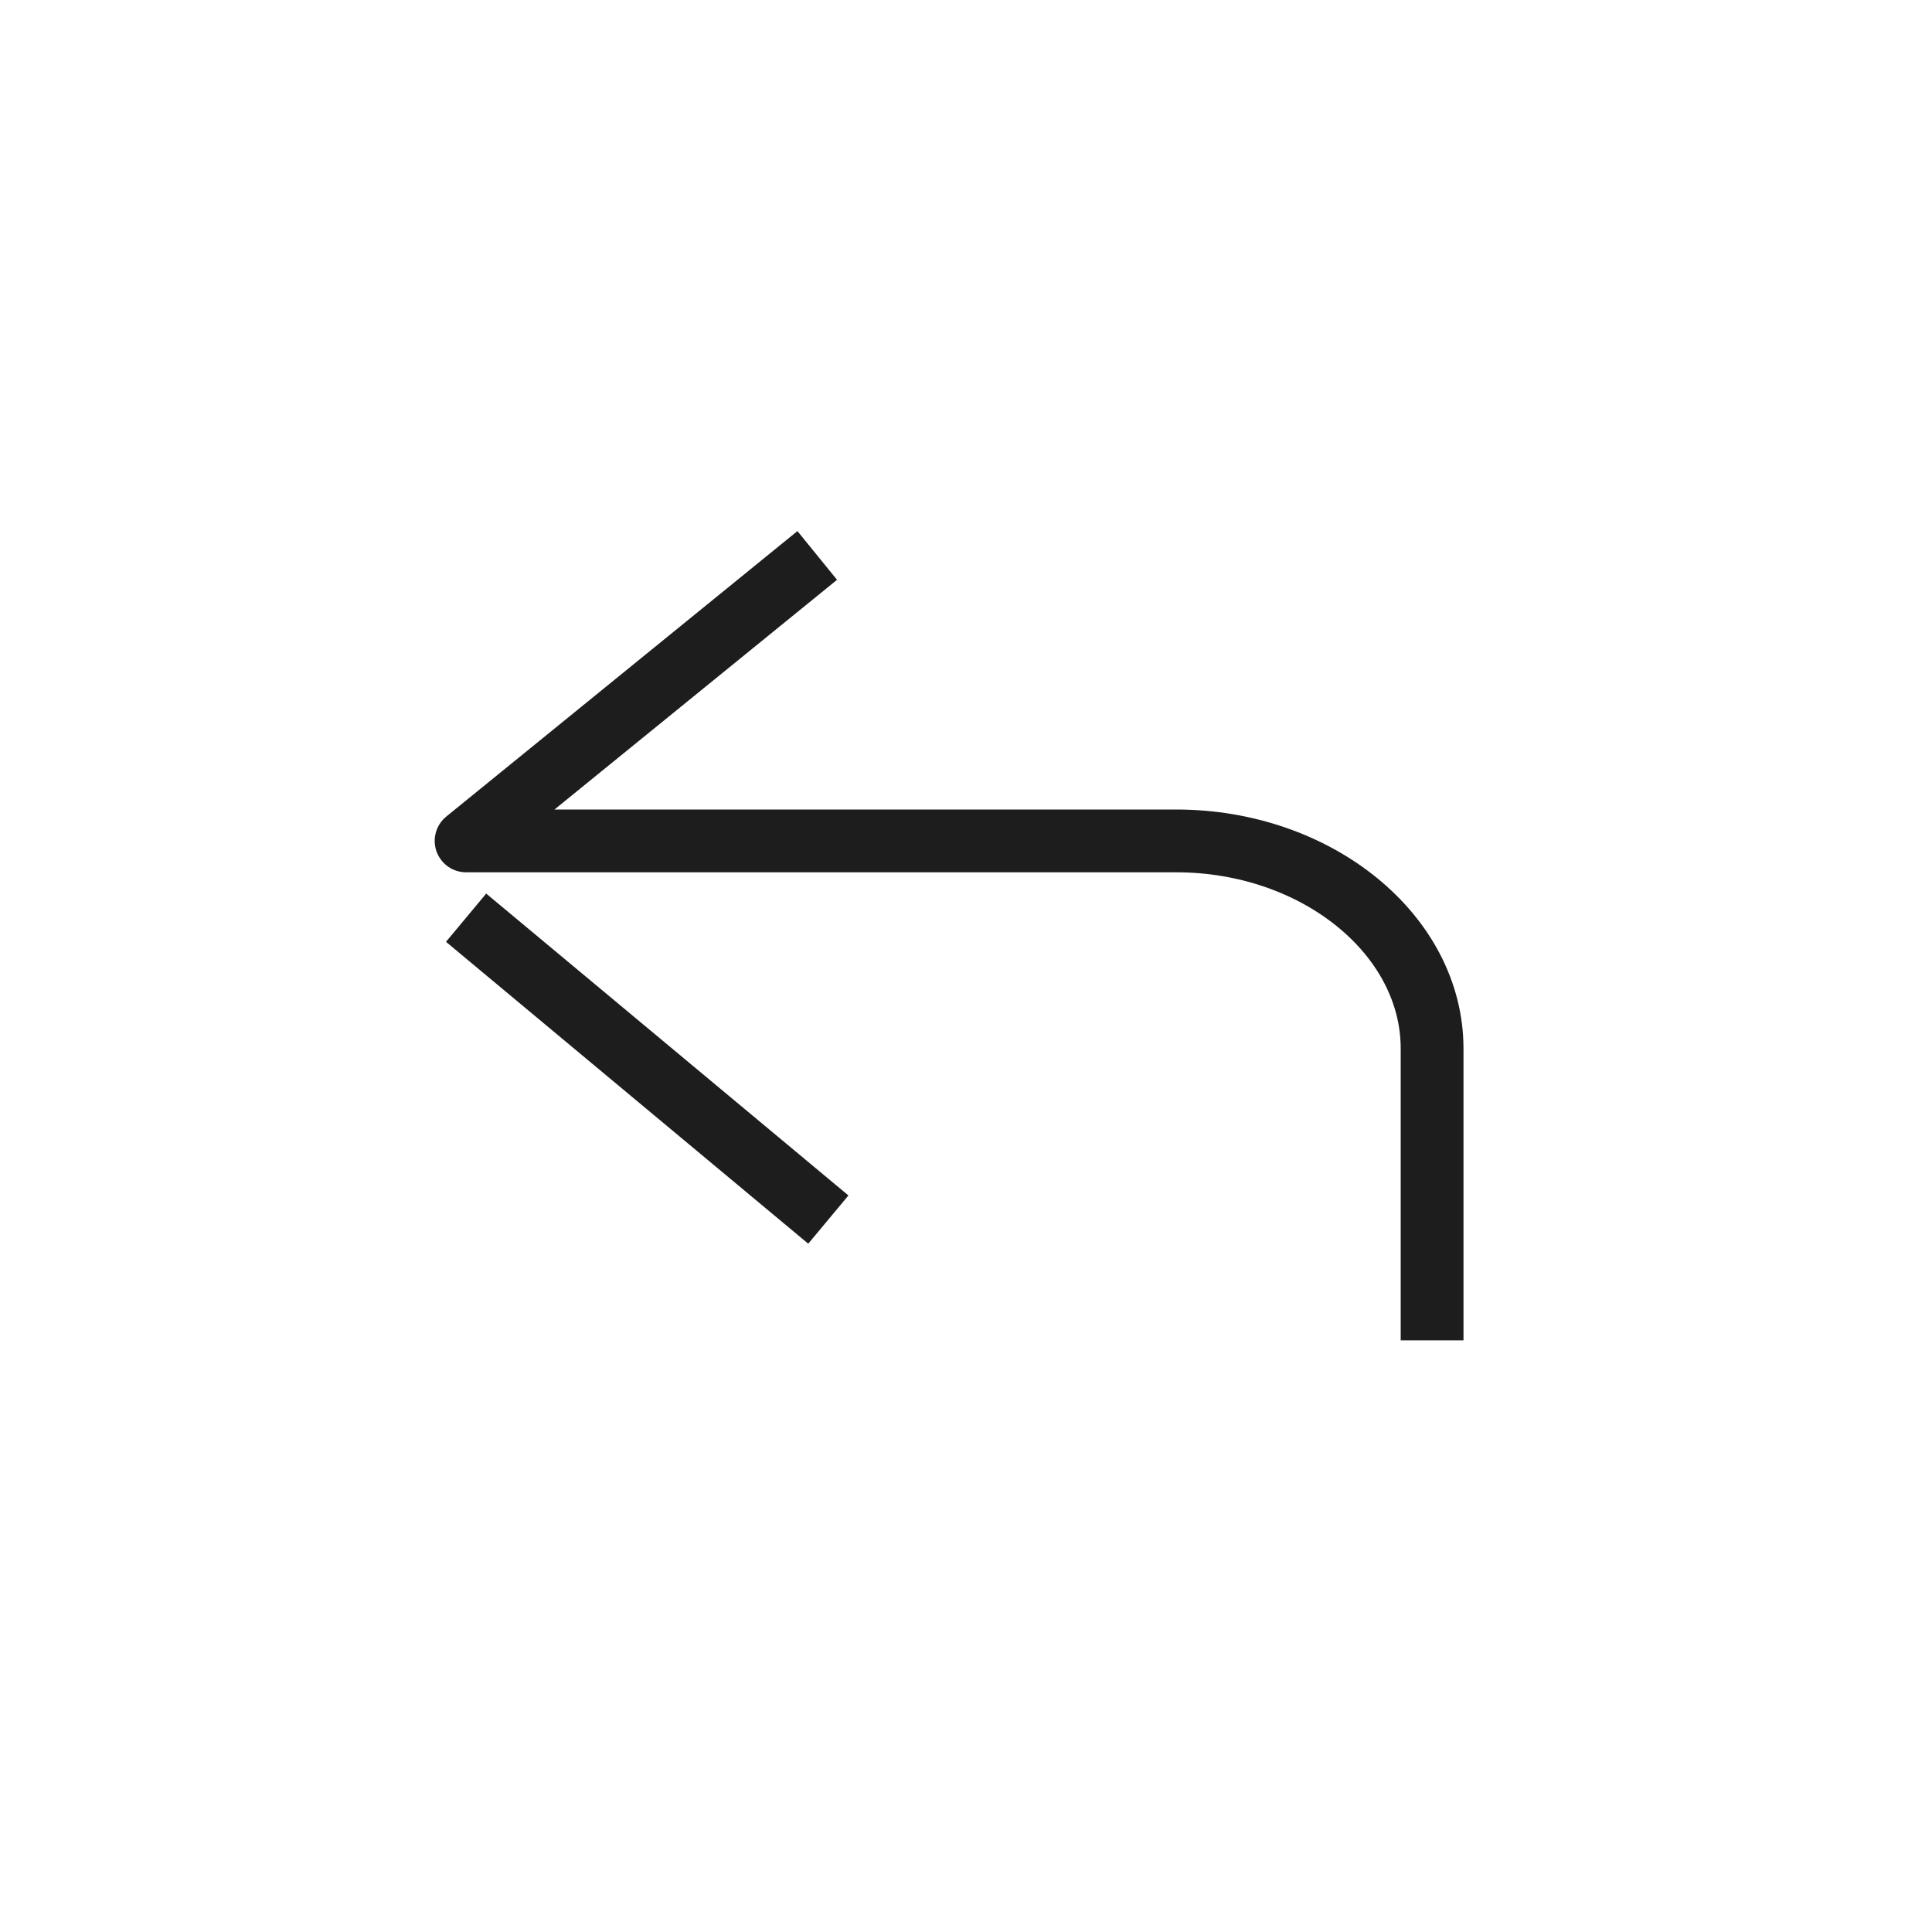
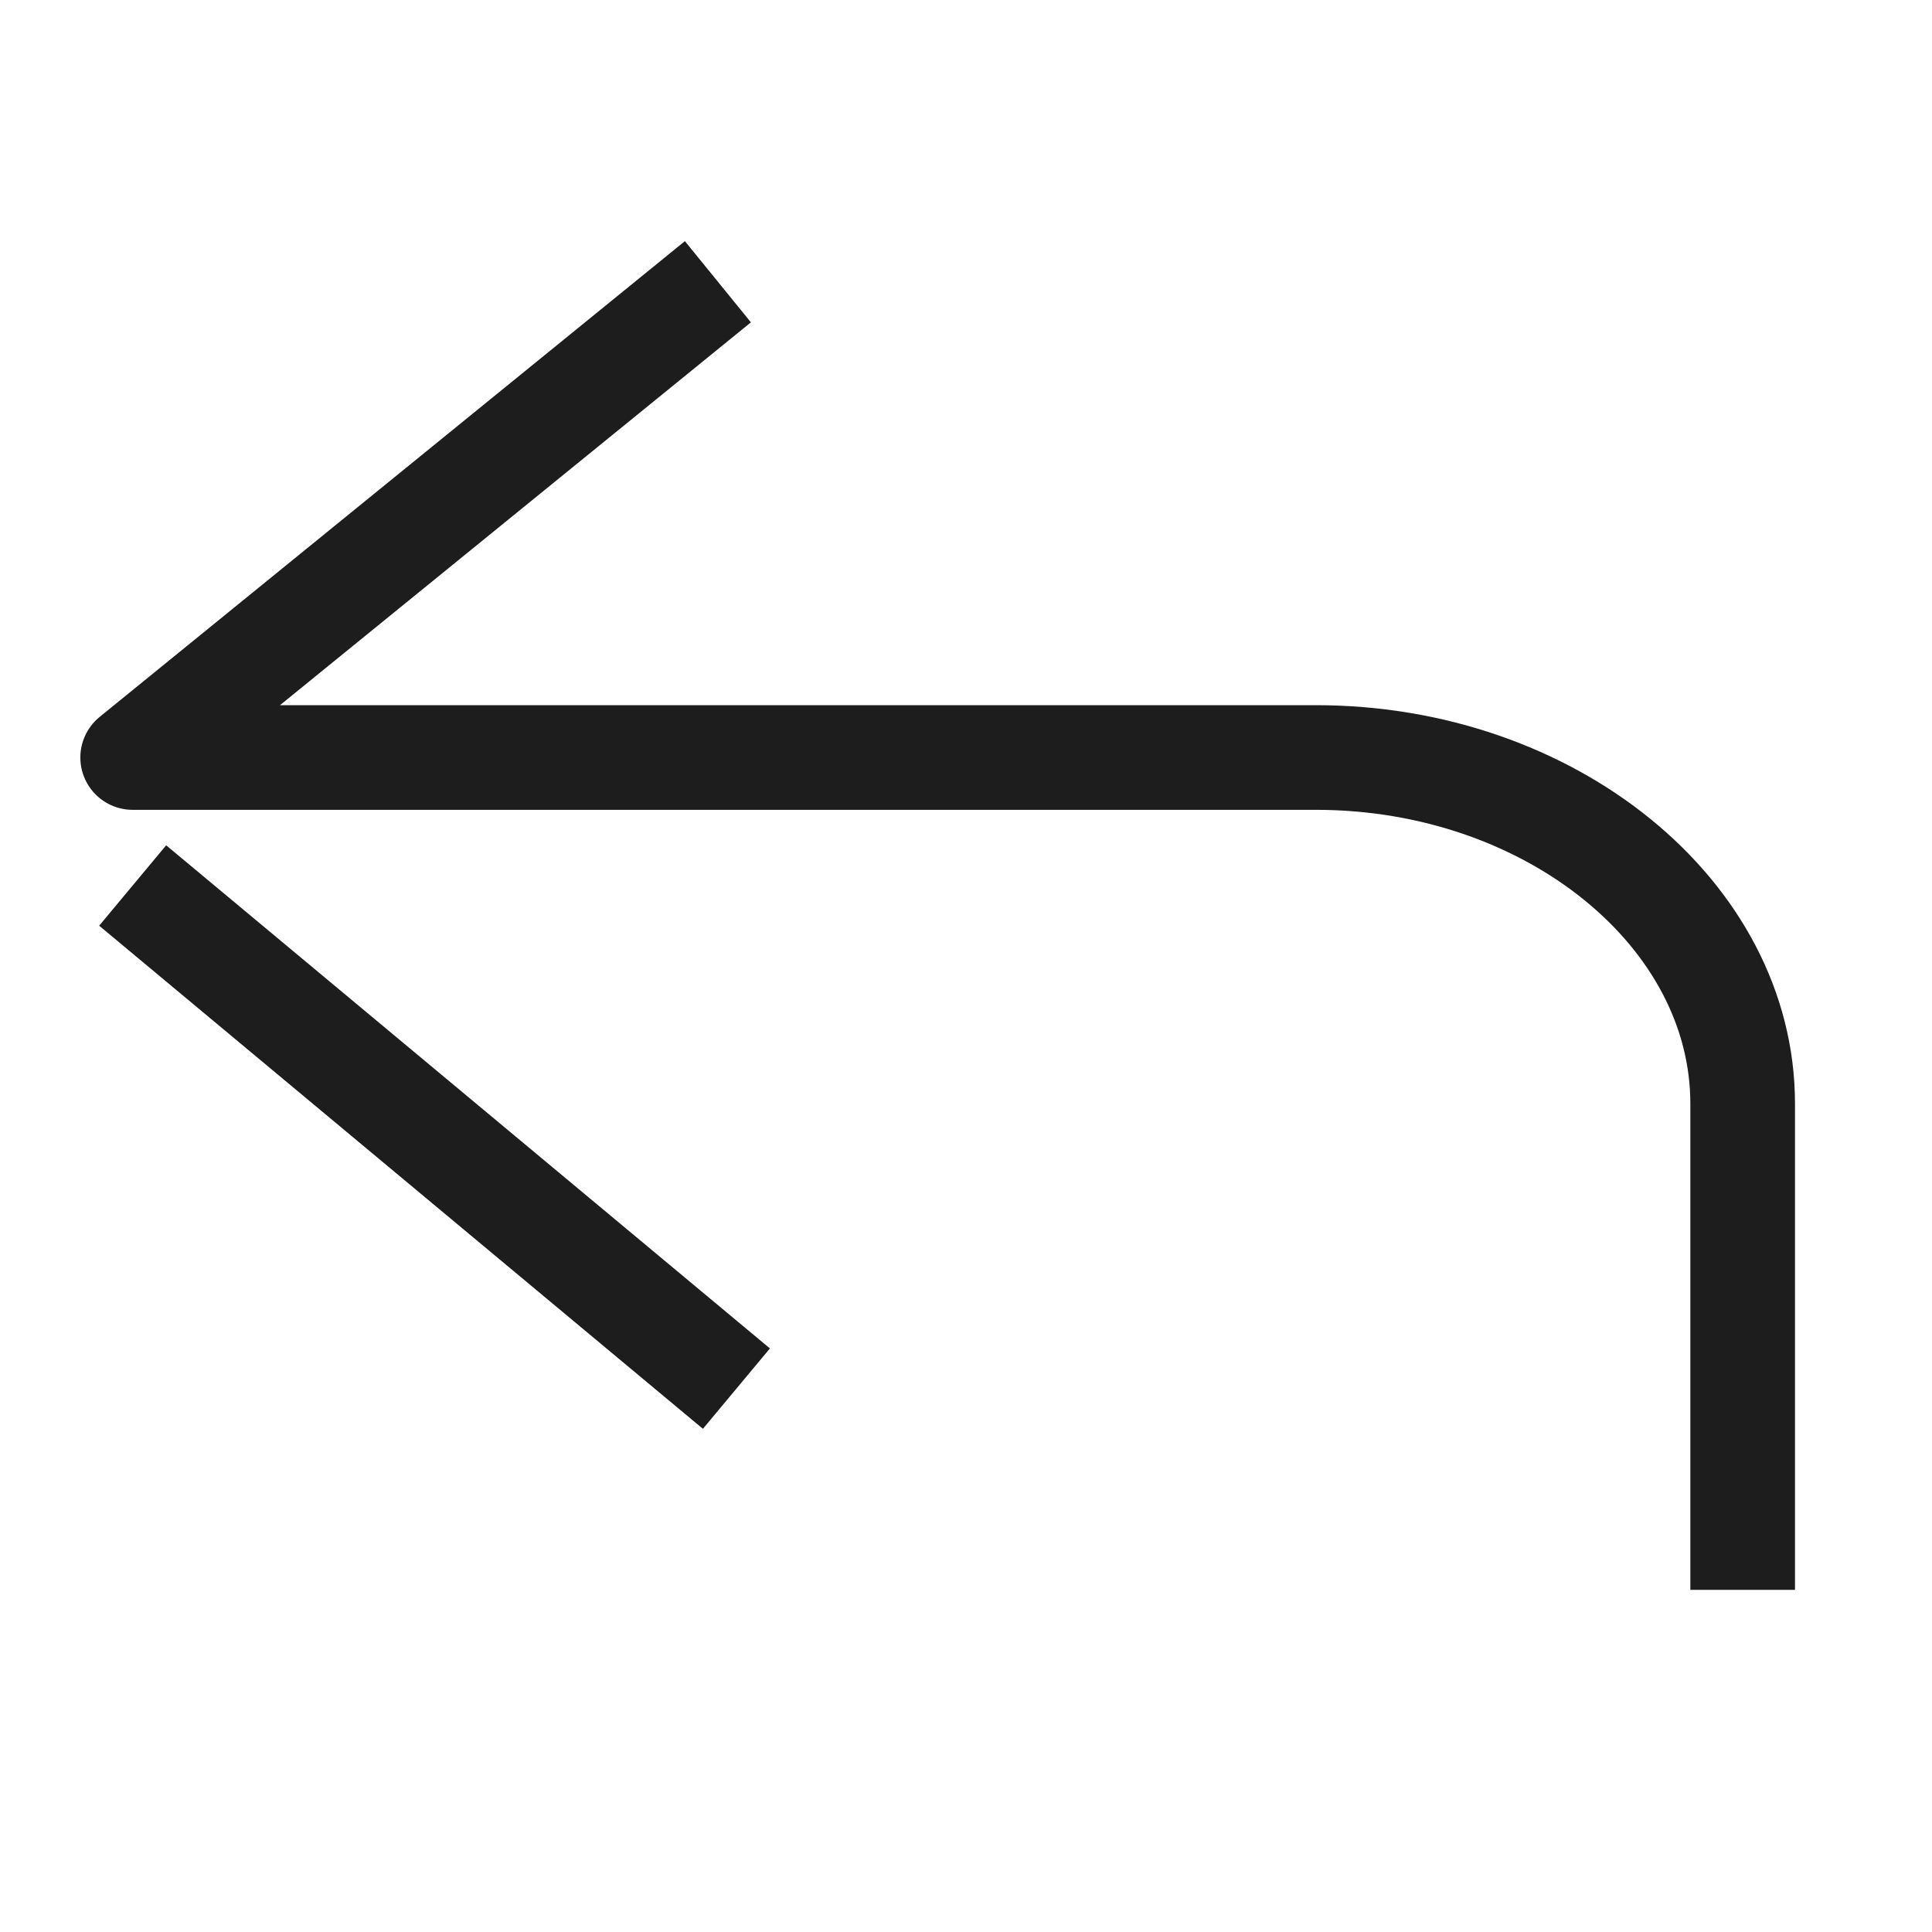
- <svg xmlns="http://www.w3.org/2000/svg" width="40" height="40" viewBox="0 0 40 40" fill="none">
-   <path d="M16.92 11.5L9.65 17.41H24.35C27.26 17.41 29.65 19.35 29.65 21.71V27.75" stroke="#1D1D1D" stroke-width="1.3" stroke-linejoin="round" />
-   <path d="M17.15 25.25L9.65 19" stroke="#1D1D1D" stroke-width="1.3" stroke-miterlimit="10" />
+ <svg xmlns="http://www.w3.org/2000/svg" width="24" height="24" viewBox="0 0 24 24" fill="none">
+   <path d="M8.918 3.5L1.648 9.41H16.348C19.258 9.41 21.648 11.35 21.648 13.71V19.75" stroke="#1D1D1D" stroke-width="1.3" stroke-linejoin="round" />
+   <path d="M9.148 17.25L1.648 11" stroke="#1D1D1D" stroke-width="1.3" stroke-miterlimit="10" />
</svg>
